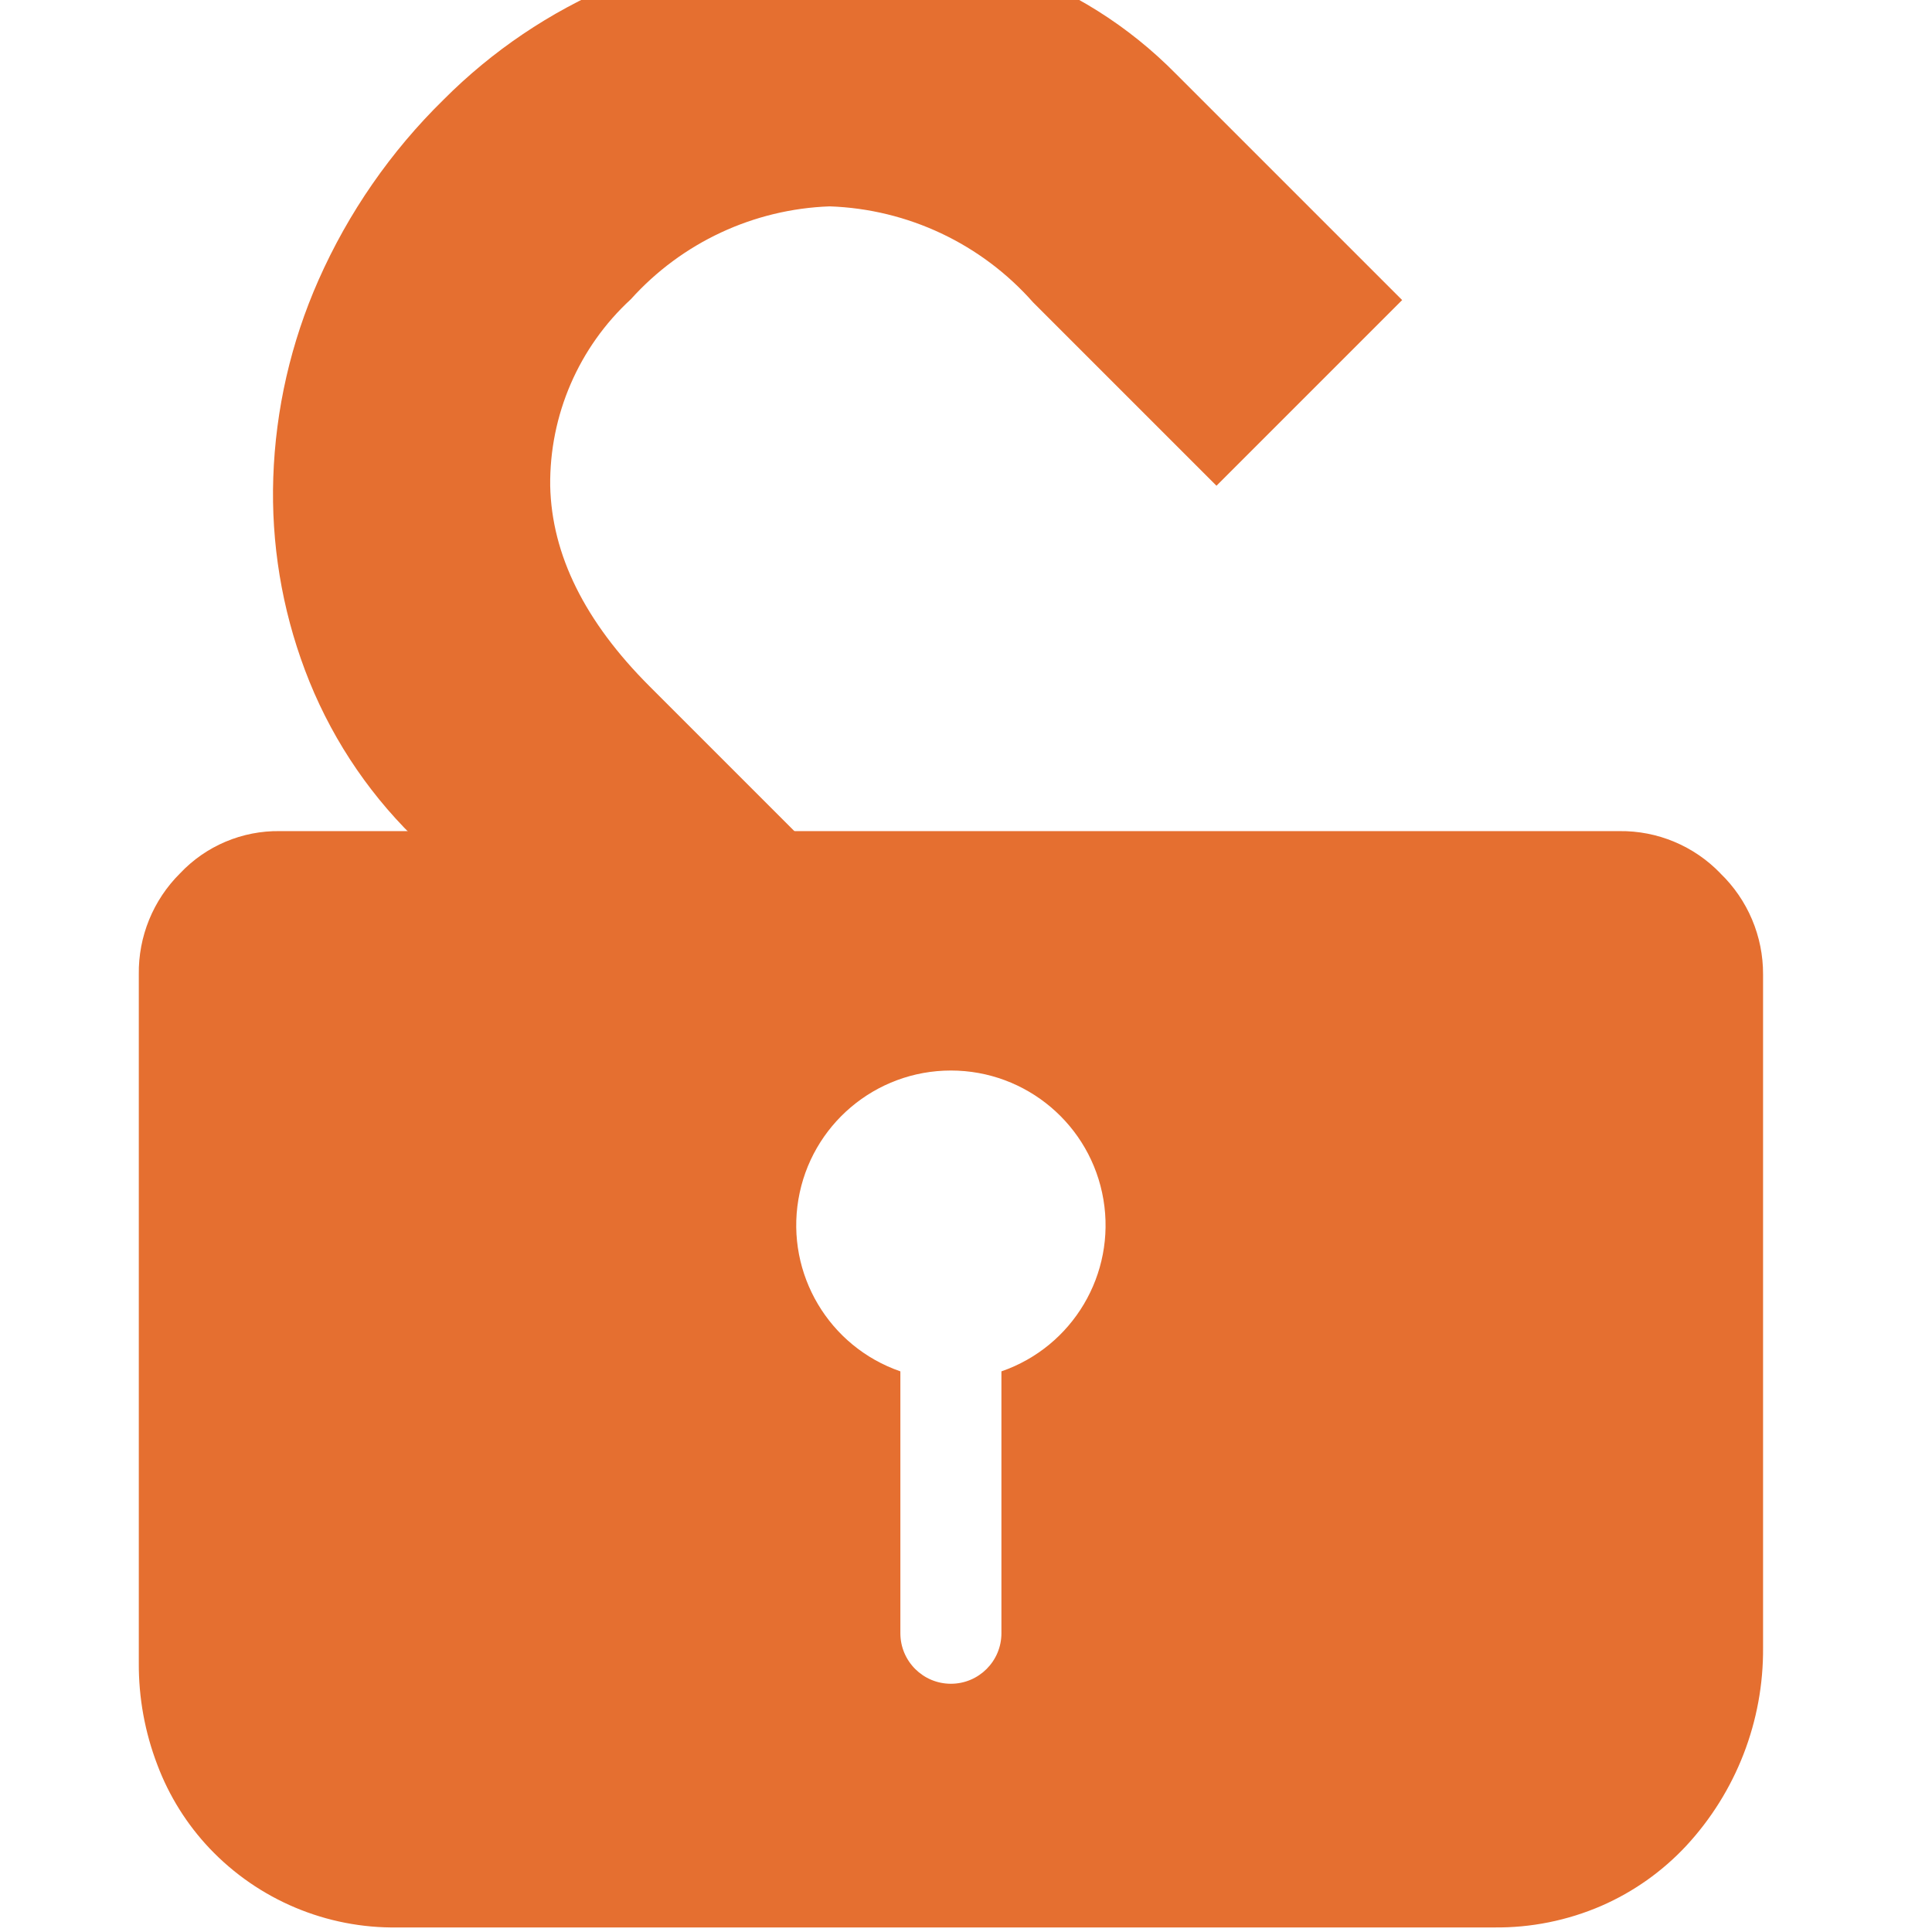
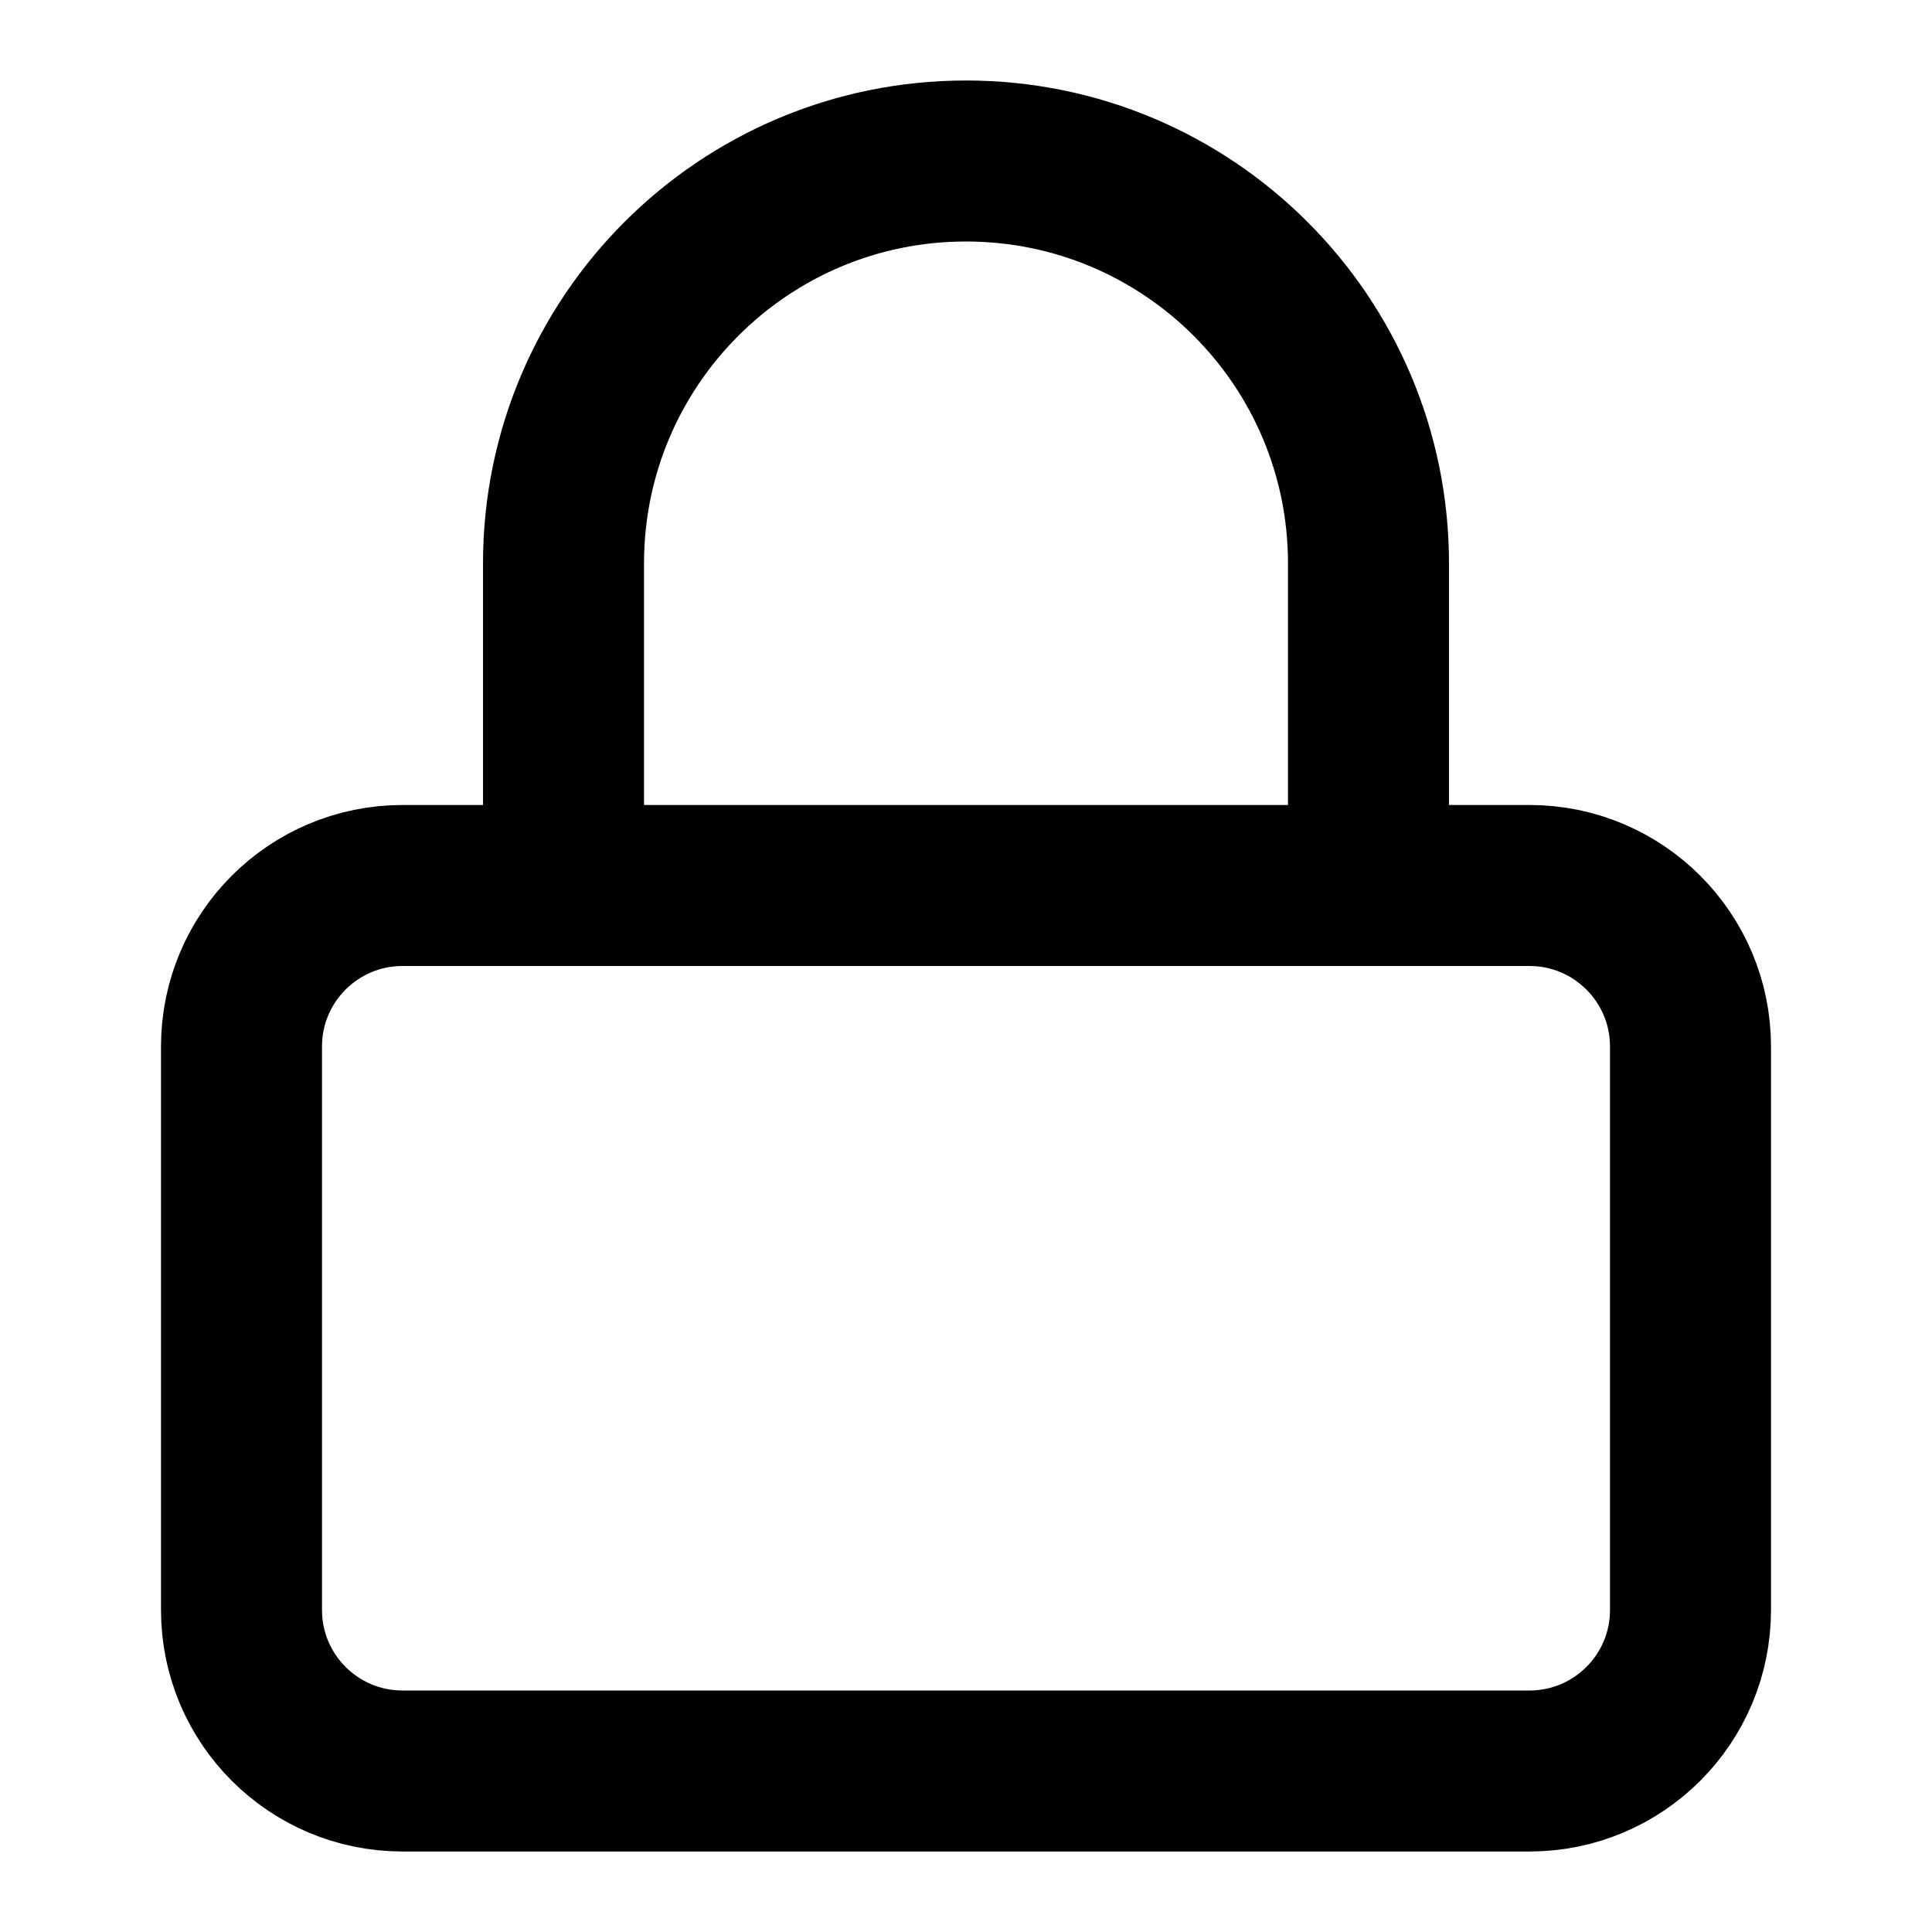
- <svg xmlns="http://www.w3.org/2000/svg" t="1766205986954" class="icon" viewBox="0 0 1024 1024" version="1.1" p-id="16159" width="16" height="16">
-   <path d="M911.866 462.905a73.08 73.08 0 0 0-53.564-22.398H148.428a71.296 71.296 0 0 0-53.011 22.398 74 74 0 0 0-21.849 53.561v364.862a148.568 148.568 0 0 0 9.84 54.094 131.993 131.993 0 0 0 27.69 44.268 134.539 134.539 0 0 0 99.635 41.895h581.078a139.245 139.245 0 0 0 57.024-11.476 135.462 135.462 0 0 0 44.813-31.69 152.759 152.759 0 0 0 40.811-105.284V516.466a73.96 73.96 0 0 0-22.627-53.561h0.034zM530.775 726.848v138.801c0 14.792-11.988 26.779-26.78 26.779-14.79 0-26.779-11.987-26.779-26.779V726.848c-37.838-13.077-60.692-51.569-54.063-91.054 6.631-39.479 40.811-68.395 80.842-68.395 40.033 0 74.21 28.914 80.843 68.395 6.631 39.484-16.224 77.977-54.063 91.054z" fill="#E56F30" p-id="16160" />
-   <path d="M344.176 363.649c-34.138-34.138-51.771-69.553-52.561-106.135a132.385 132.385 0 0 1 42.777-98.937 148.918 148.918 0 0 1 105.357-49.198A150.77 150.77 0 0 1 547.564 160.261l97.194 97.194 98.411-98.411L623.175 39.051a229.506 229.506 0 0 0-89.392-56.162 279.473 279.473 0 0 0-104.122-14.73 300.772 300.772 0 0 0-104.593 23.953A281.844 281.844 0 0 0 235.123 52.799a308.893 308.893 0 0 0-66.328 95.7 282.028 282.028 0 0 0-23.953 104.593 264.545 264.545 0 0 0 16.79 102.068 244.348 244.348 0 0 0 57.221 88.217l119.653 119.653 102.525-102.525-96.854-96.855z" fill="#E56F30" p-id="16161" />
+ <svg xmlns="http://www.w3.org/2000/svg" width="24" height="24" viewBox="0 0 24 24" stroke="currentColor" stroke-width="2" stroke-linecap="round" stroke-linejoin="round" fill="none">
+   <rect x="3" y="11" width="18" height="11" rx="2" ry="2" />
+   <path d="M7 11V7a5 5 0 0 1 10 0v4" />
</svg>
